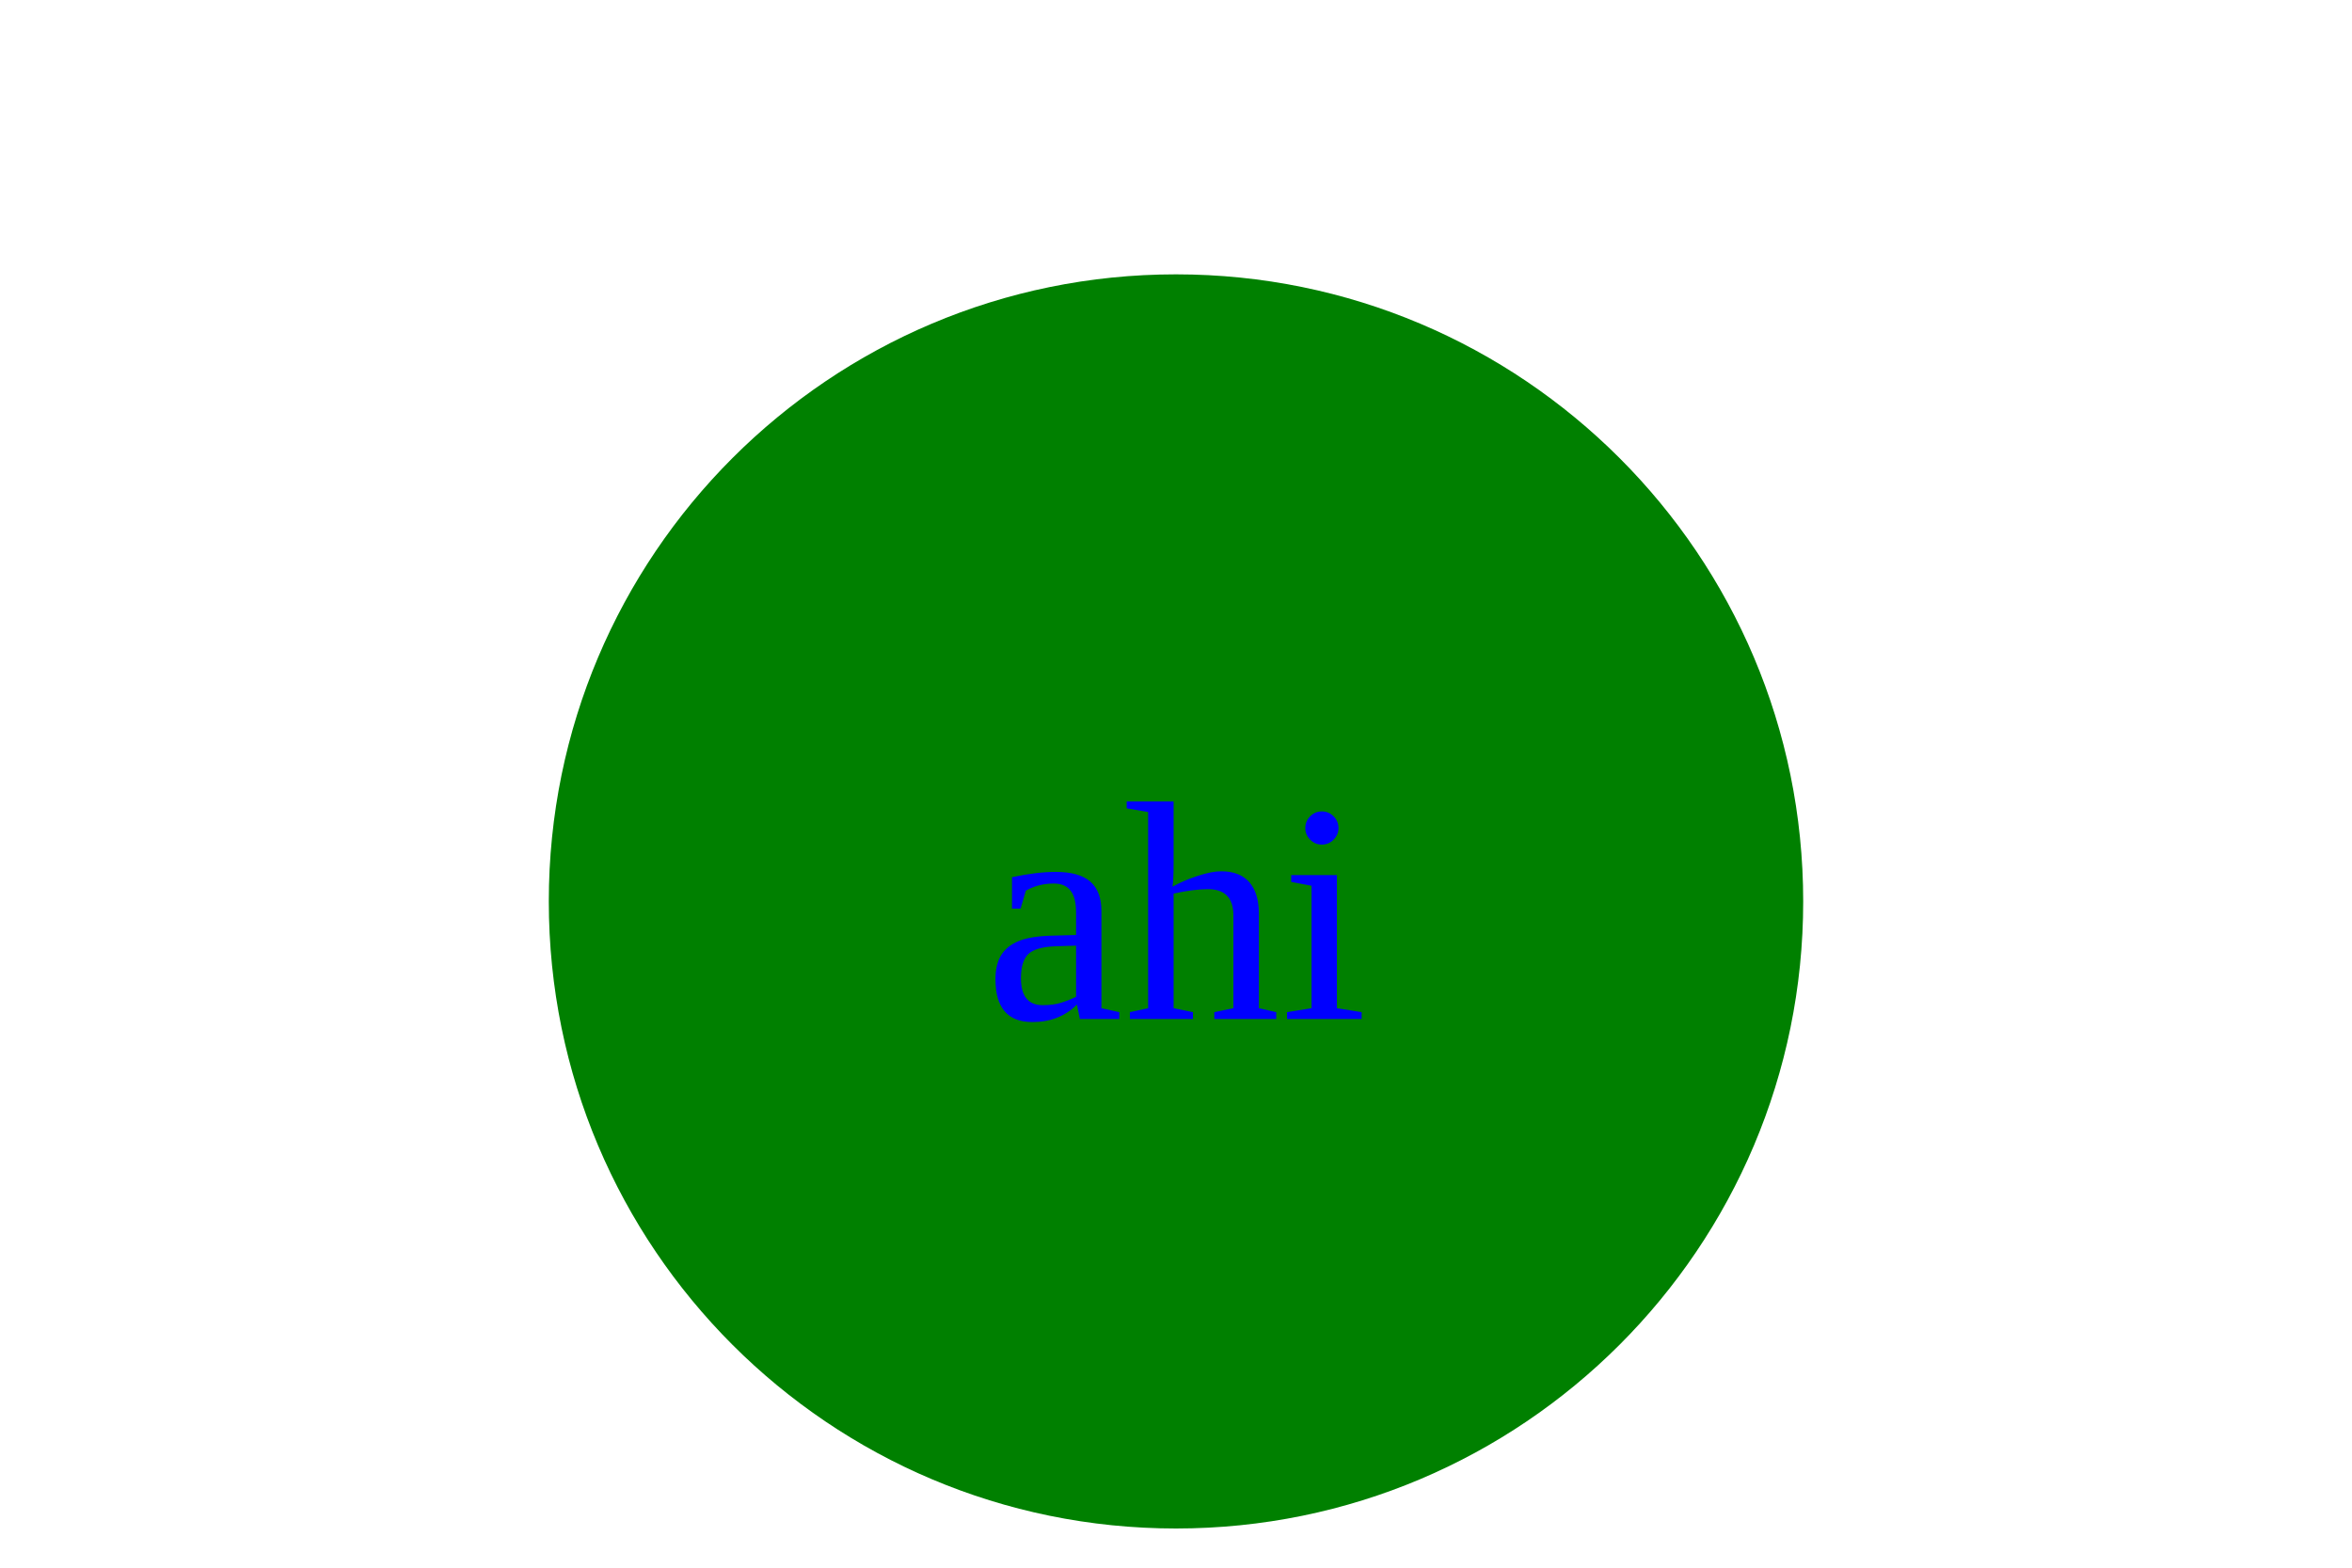
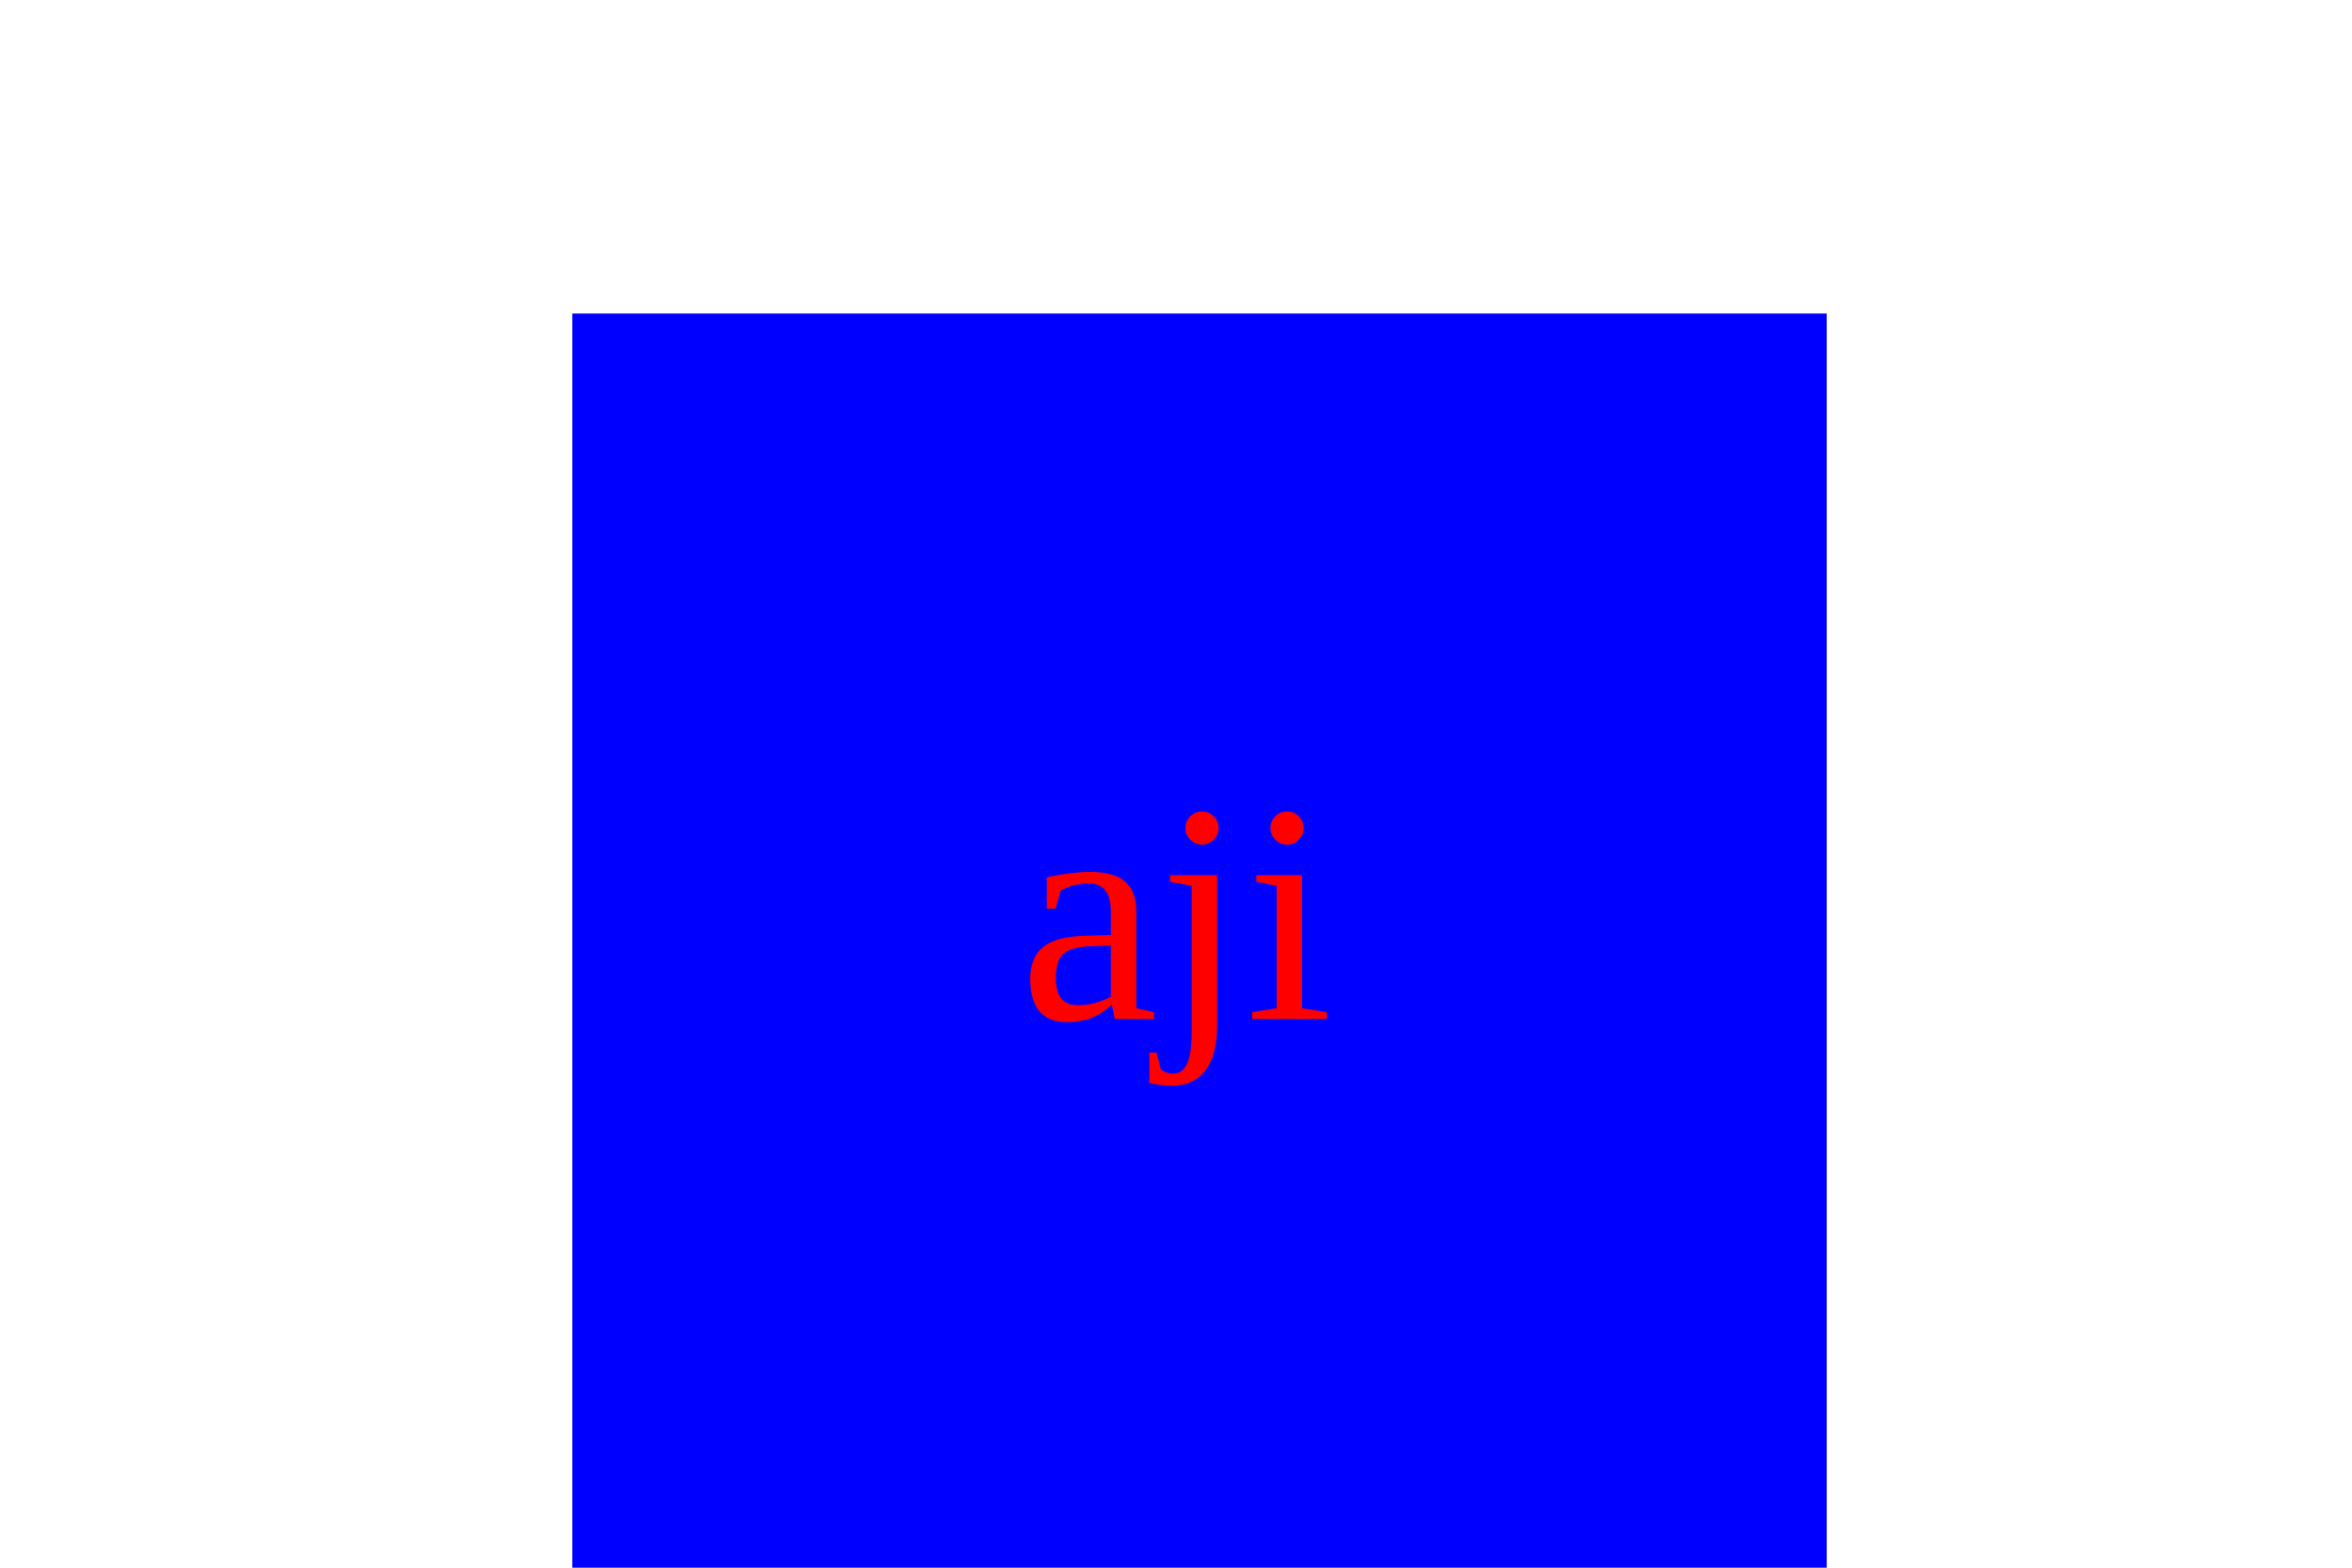
<svg xmlns="http://www.w3.org/2000/svg" version="1.1" width="300" height="200">
  <g>
-     <circle cx="150" cy="115" r="80" fill="green" />
-     <text x="150" y="130" text-anchor="middle" font-size="40" fill="blue">ahi</text>
+     <rect x="73" y="40" width="160" height="160" fill="blue" />
+     <text x="150" y="130" text-anchor="middle" font-size="40" fill="red">aji</text>
  </g>
</svg>
